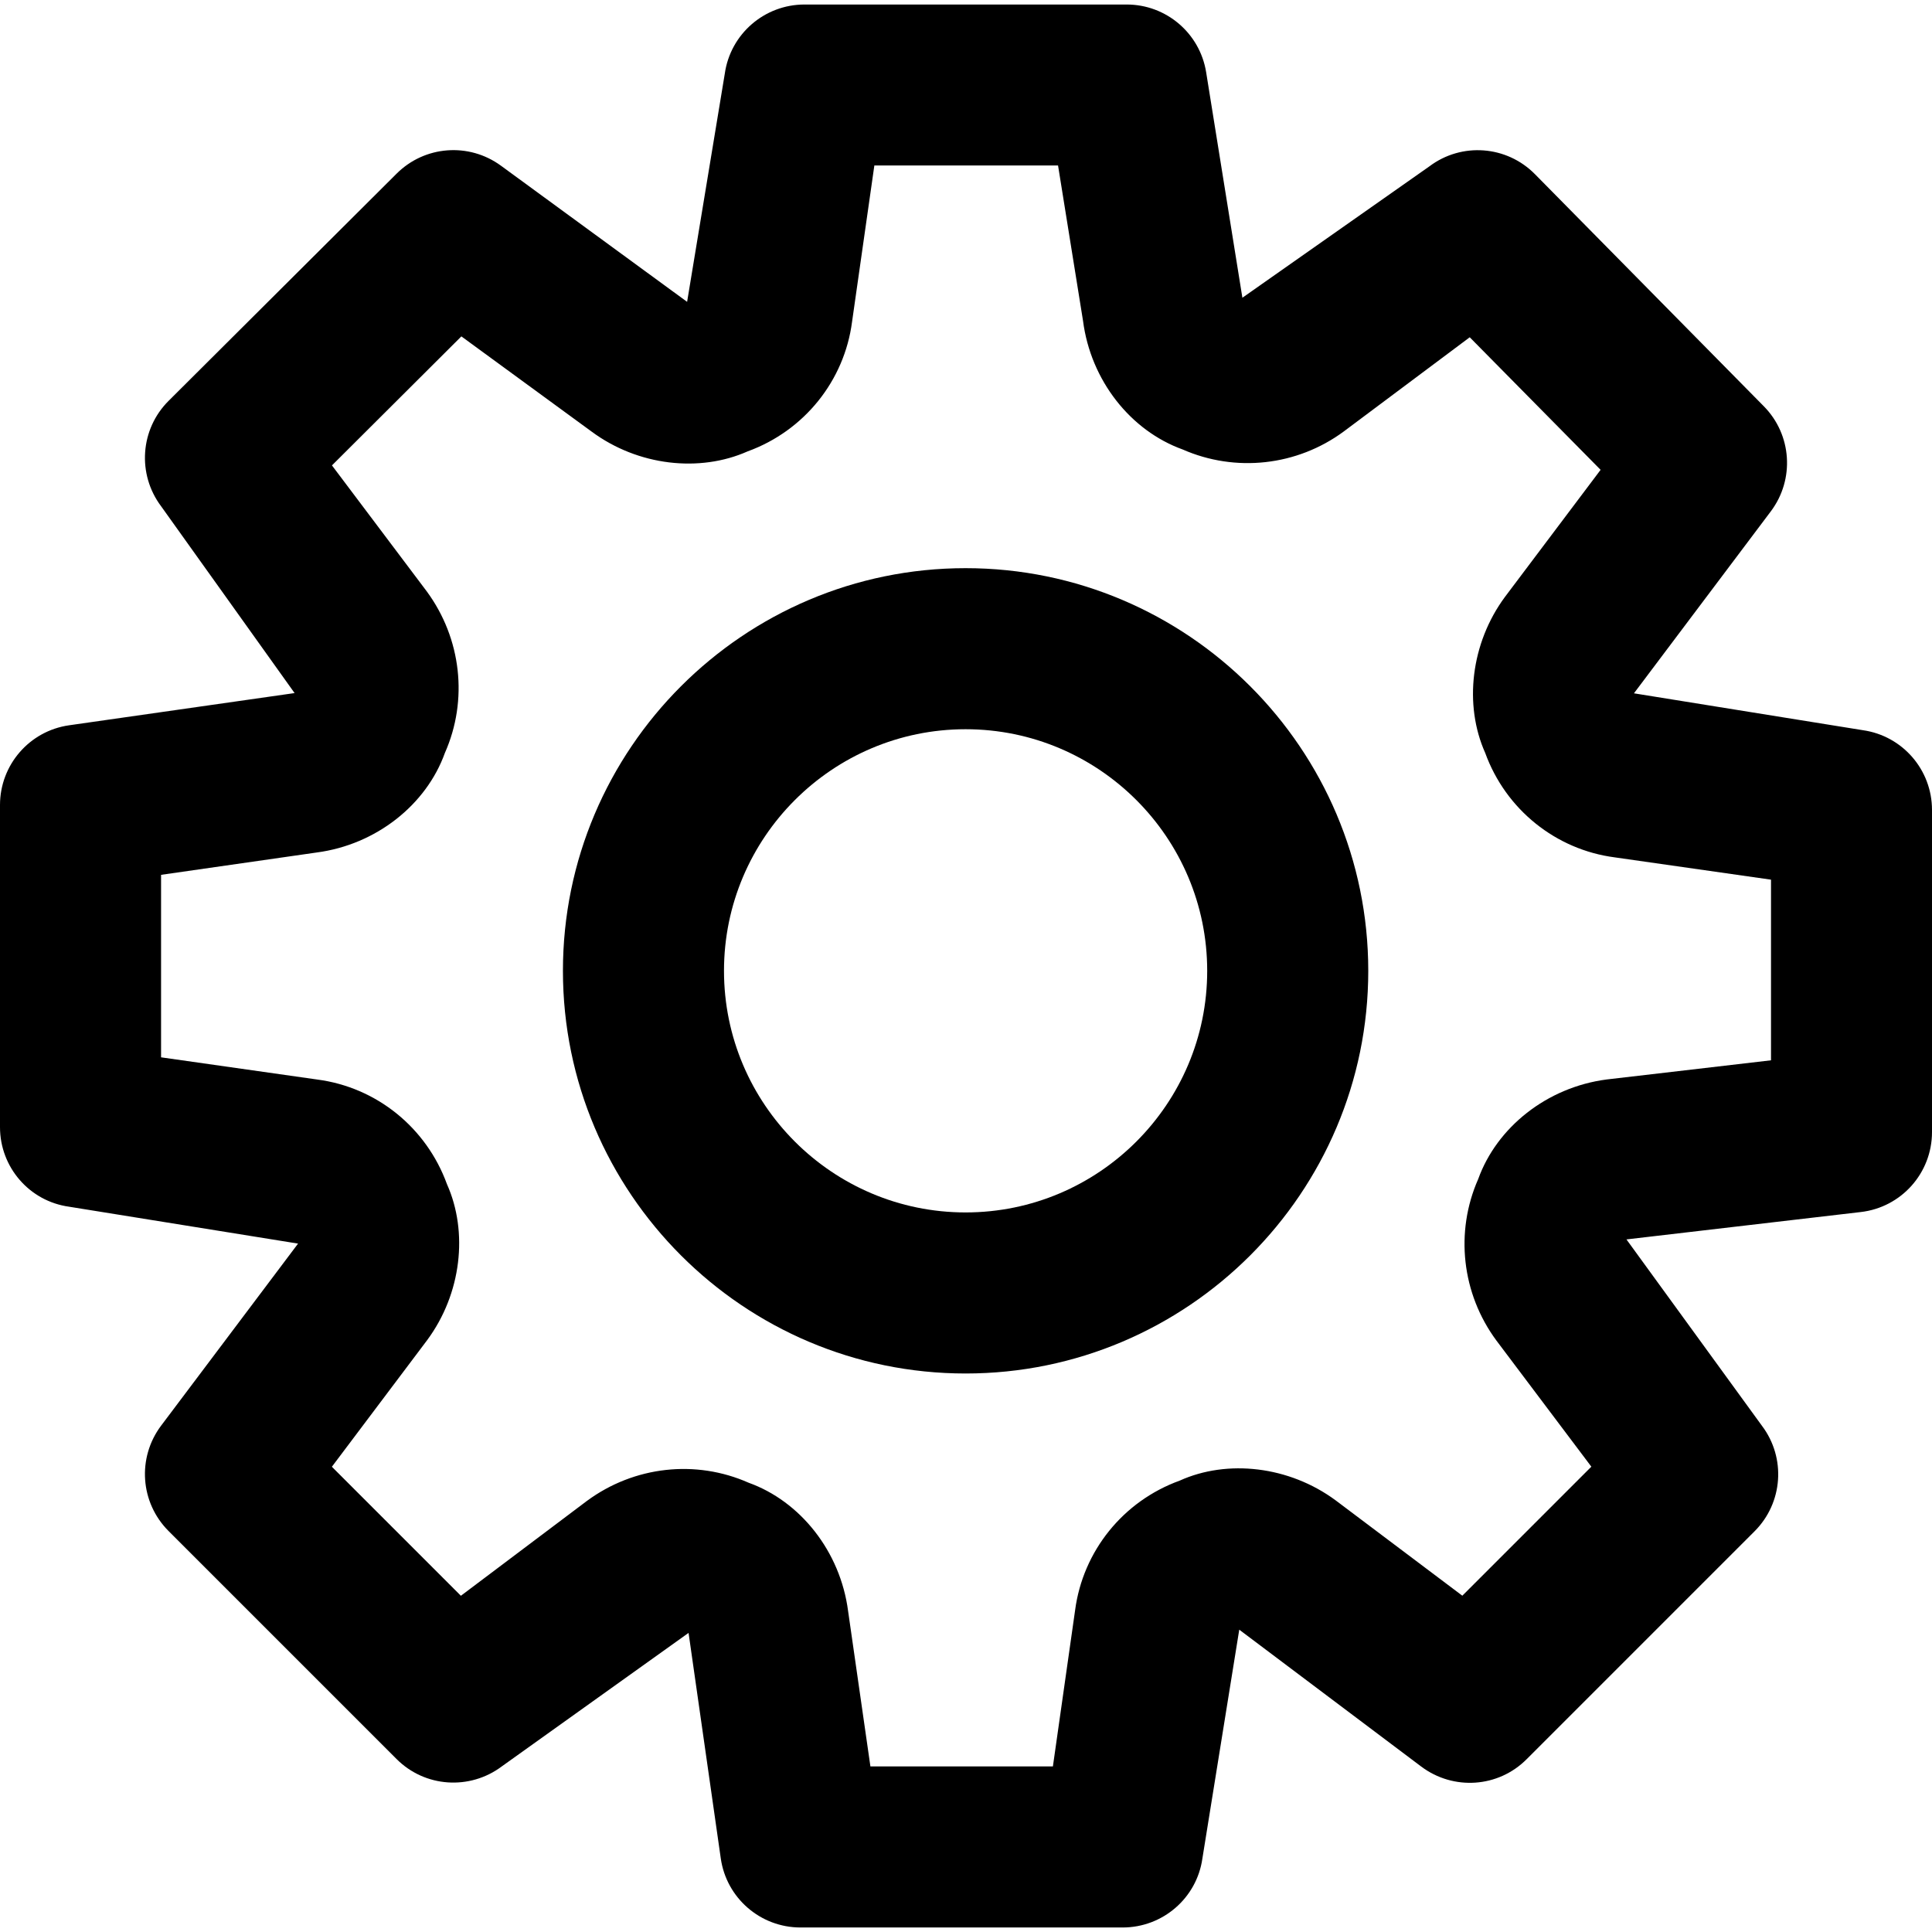
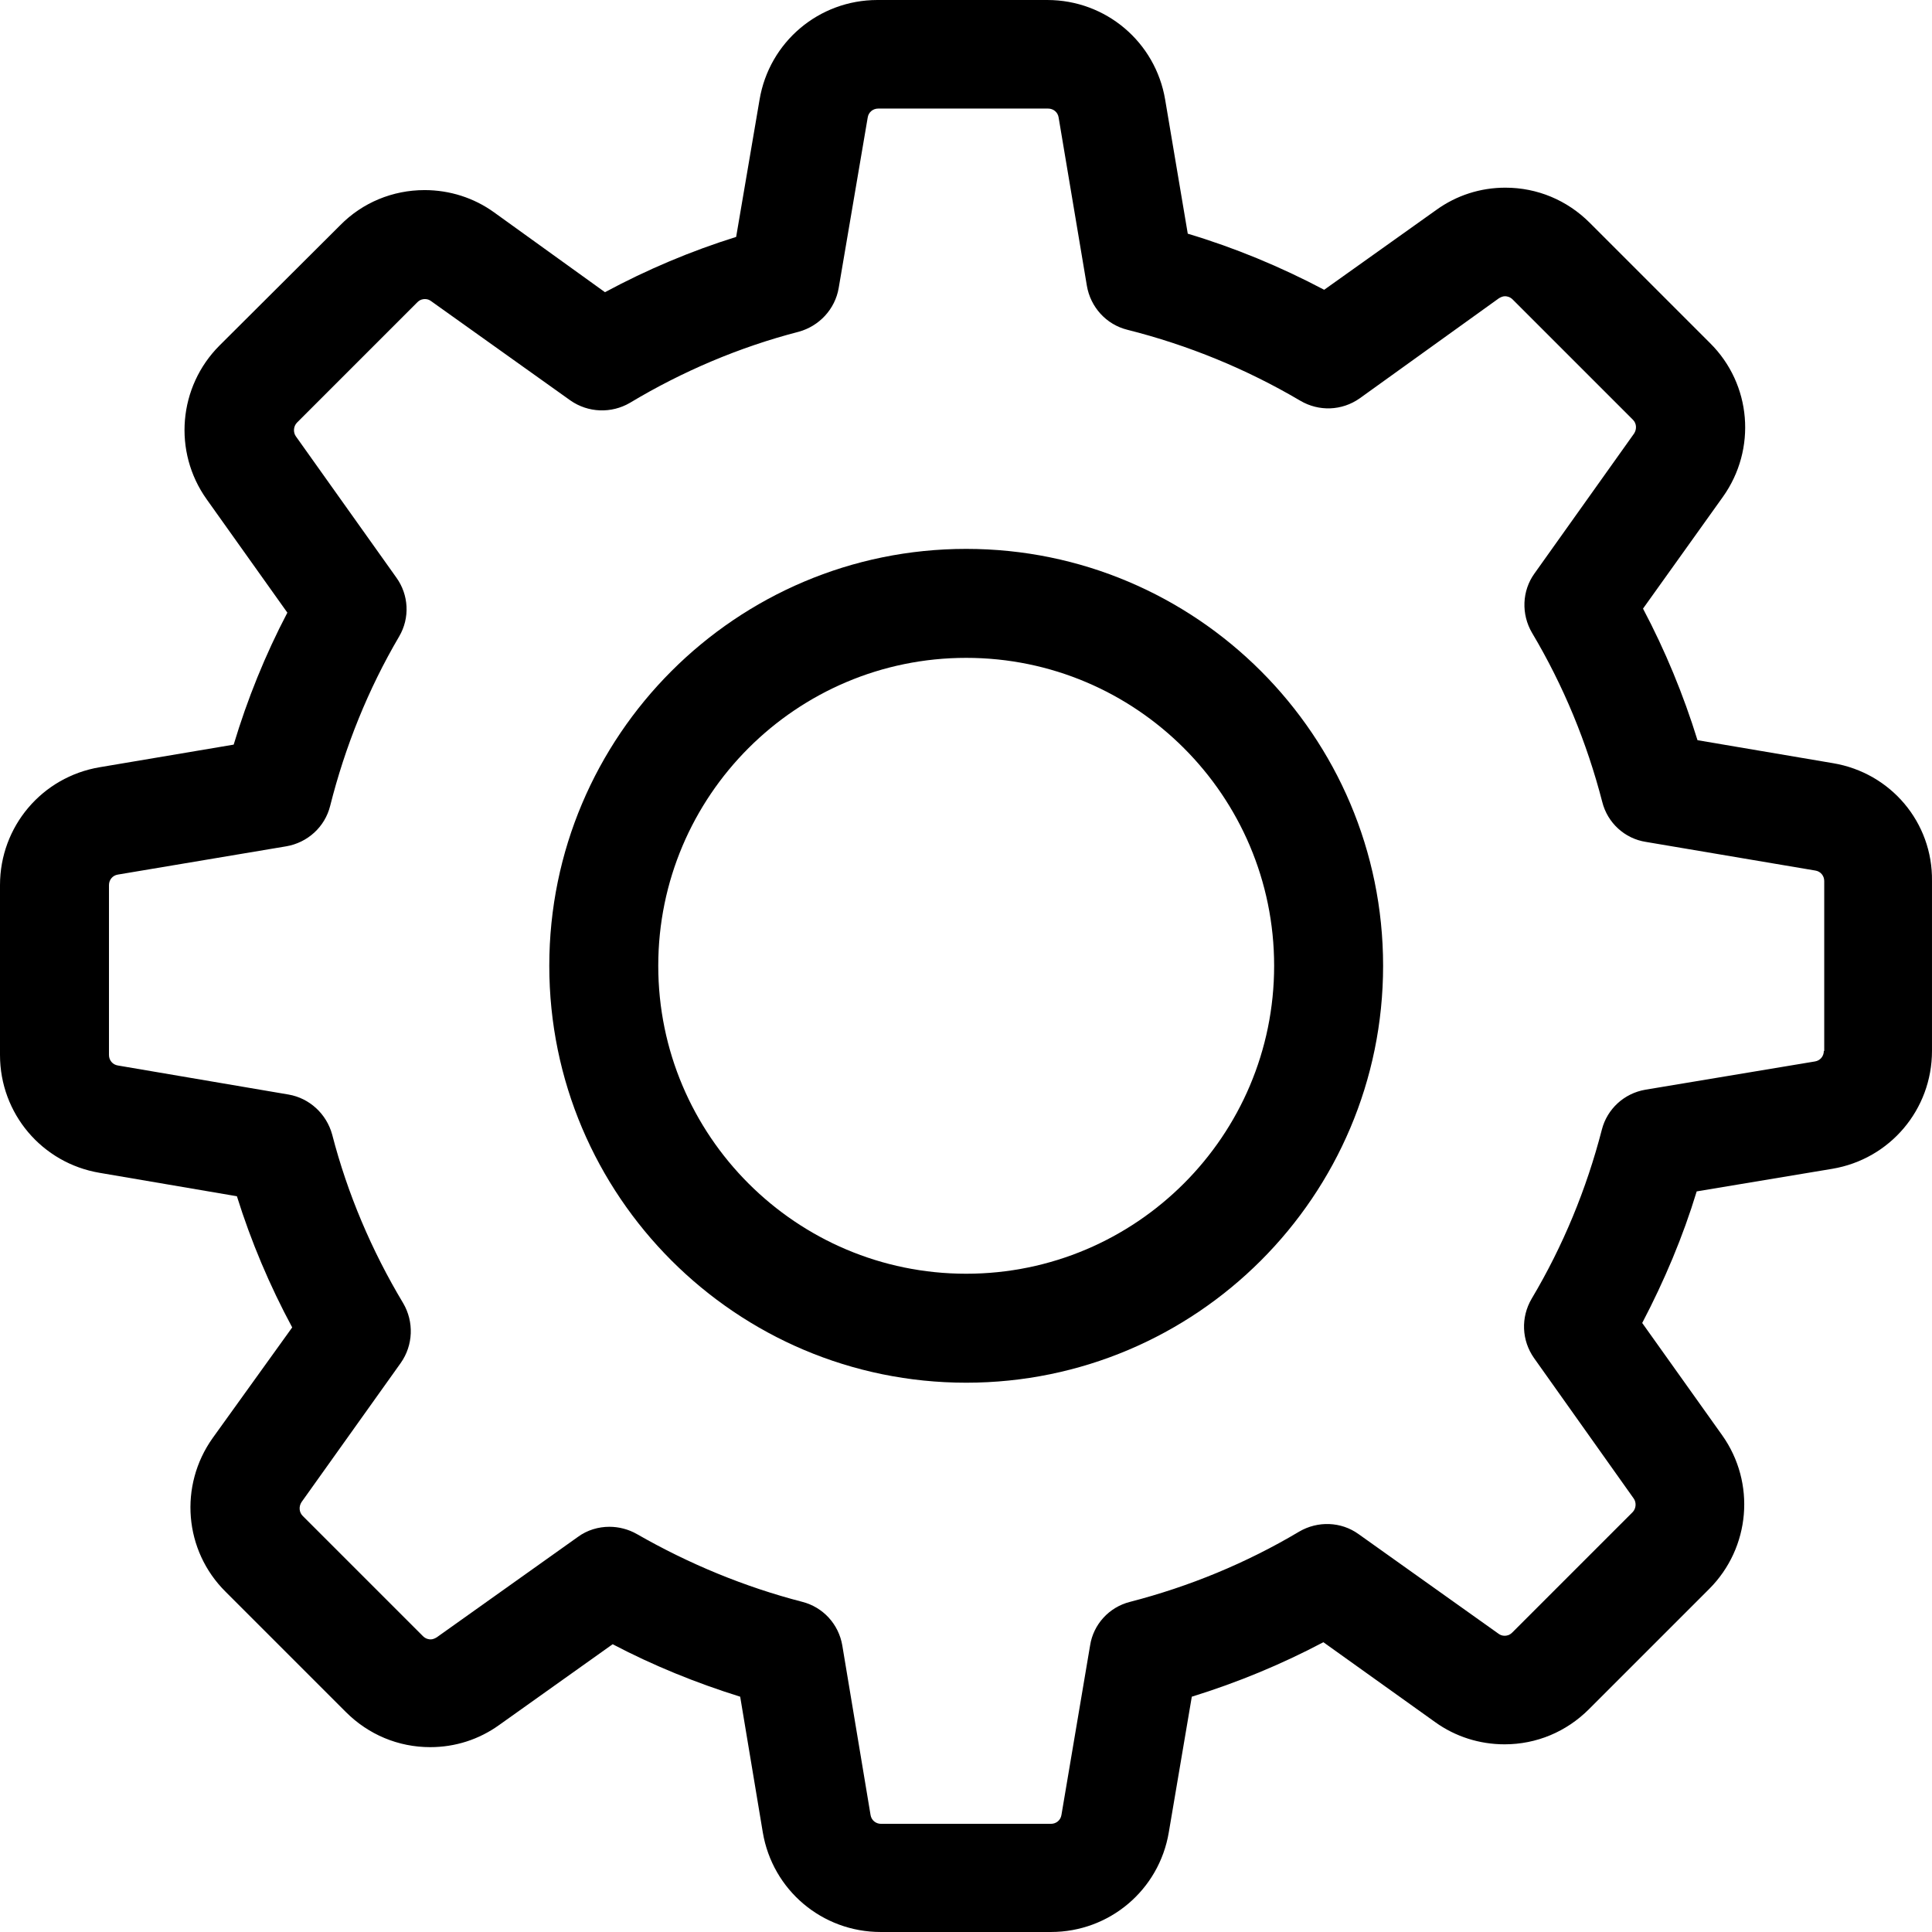
- <svg xmlns="http://www.w3.org/2000/svg" version="1.1" id="Capa_1" x="0px" y="0px" viewBox="0 0 512 512" style="enable-background:new 0 0 512 512;" xml:space="preserve">
+ <svg xmlns="http://www.w3.org/2000/svg" version="1.1" id="Capa_1" x="0px" y="0px" viewBox="0 0 478.703 478.703" style="enable-background:new 0 0 478.703 478.703;" xml:space="preserve">
  <g>
    <g>
-       <path d="M255.893,150.569c-58.841,0-106.711,47.871-106.711,106.711s47.871,106.711,106.711,106.711    s106.711-47.871,106.711-106.711S314.734,150.569,255.893,150.569z M255.893,321.307c-35.3,0-64.027-28.727-64.027-64.027    s28.727-64.027,64.027-64.027c35.321,0,64.027,28.727,64.027,64.027S291.193,321.307,255.893,321.307z" />
-     </g>
-   </g>
-   <g>
-     <g>
-       <path d="M493.688,193.51l-60.676-9.775l36.282-48.233c6.36-8.473,5.57-20.296-1.857-27.83l-60.633-61.487    c-7.513-7.641-19.464-8.516-27.98-2.113l-49.578,34.831l-9.604-59.758c-1.665-10.351-10.586-17.949-21.065-17.949h-85.369    c-10.628,0-19.635,7.811-21.129,18.312l-9.988,60.484L132.77,43.922c-8.516-6.232-20.232-5.336-27.681,2.113L44.691,106.22    c-7.555,7.512-8.388,19.443-1.985,27.958l35.364,49.493l-59.758,8.537C7.811,193.702,0,202.709,0,213.337v85.369    c0,10.628,7.811,19.635,18.312,21.086l60.676,9.775L42.706,377.8c-6.403,8.516-5.57,20.403,1.964,27.937l60.398,60.398    c7.534,7.576,19.443,8.345,27.937,1.963l49.471-35.364l8.537,59.758c1.494,10.5,10.5,18.312,21.129,18.312h85.369    c10.628,0,19.635-7.79,21.129-18.248l9.775-60.676l48.233,36.282c8.537,6.403,20.424,5.592,27.937-1.963l60.398-60.398    c7.534-7.534,8.366-19.443,1.963-27.937l-35.919-49.407l62.106-7.256C503.89,319.963,512,310.85,512,300.008v-85.369    C512,204.01,504.189,195.004,493.688,193.51z M469.337,280.992l-43.559,5.079c-15.857,2.07-29.111,12.699-34.041,26.4    c-6.189,14-4.375,30.37,4.845,42.813l25.141,33.401l-34.19,34.19l-33.55-25.248c-12.357-9.134-28.727-10.949-41.34-5.25    c-15.025,5.442-25.653,18.696-27.724,34.318l-5.89,41.425h-48.362l-5.912-41.169c-2.07-15.857-12.699-29.111-26.379-34.019    c-13.979-6.189-30.306-4.418-42.834,4.823l-33.401,25.141l-34.19-34.19l25.248-33.55c9.113-12.314,10.927-28.663,5.25-41.34    c-5.464-15.025-18.696-25.675-34.34-27.724l-41.425-5.89v-48.362l41.19-5.912c15.857-2.07,29.111-12.699,34.02-26.379    c6.211-14,4.396-30.327-4.802-42.834l-25.12-33.379l34.297-34.19l34.51,25.227c12.336,9.134,28.663,10.885,41.34,5.25    c15.046-5.464,25.653-18.76,27.681-34.318l5.912-41.447h48.682l6.616,41.148c2.049,15.879,12.656,29.153,26.4,34.105    c13.979,6.147,30.327,4.396,42.748-4.802l33.337-24.928l34.681,35.129l-25.333,33.657c-9.113,12.315-10.927,28.663-5.25,41.361    c5.464,15.046,18.76,25.653,34.318,27.681l41.425,5.912V280.992z" />
+       <path d="M454.2,189.101l-33.6-5.7c-3.5-11.3-8-22.2-13.5-32.6l19.8-27.7c8.4-11.8,7.1-27.9-3.2-38.1l-29.8-29.8    c-5.6-5.6-13-8.7-20.9-8.7c-6.2,0-12.1,1.9-17.1,5.5l-27.8,19.8c-10.8-5.7-22.1-10.4-33.8-13.9l-5.6-33.2    c-2.4-14.3-14.7-24.7-29.2-24.7h-42.1c-14.5,0-26.8,10.4-29.2,24.7l-5.8,34c-11.2,3.5-22.1,8.1-32.5,13.7l-27.5-19.8    c-5-3.6-11-5.5-17.2-5.5c-7.9,0-15.4,3.1-20.9,8.7l-29.9,29.8c-10.2,10.2-11.6,26.3-3.2,38.1l20,28.1    c-5.5,10.5-9.9,21.4-13.3,32.7l-33.2,5.6c-14.3,2.4-24.7,14.7-24.7,29.2v42.1c0,14.5,10.4,26.8,24.7,29.2l34,5.8    c3.5,11.2,8.1,22.1,13.7,32.5l-19.7,27.4c-8.4,11.8-7.1,27.9,3.2,38.1l29.8,29.8c5.6,5.6,13,8.7,20.9,8.7c6.2,0,12.1-1.9,17.1-5.5    l28.1-20c10.1,5.3,20.7,9.6,31.6,13l5.6,33.6c2.4,14.3,14.7,24.7,29.2,24.7h42.2c14.5,0,26.8-10.4,29.2-24.7l5.7-33.6    c11.3-3.5,22.2-8,32.6-13.5l27.7,19.8c5,3.6,11,5.5,17.2,5.5l0,0c7.9,0,15.3-3.1,20.9-8.7l29.8-29.8c10.2-10.2,11.6-26.3,3.2-38.1    l-19.8-27.8c5.5-10.5,10.1-21.4,13.5-32.6l33.6-5.6c14.3-2.4,24.7-14.7,24.7-29.2v-42.1    C478.9,203.801,468.5,191.501,454.2,189.101z M451.9,260.401c0,1.3-0.9,2.4-2.2,2.6l-42,7c-5.3,0.9-9.5,4.8-10.8,9.9    c-3.8,14.7-9.6,28.8-17.4,41.9c-2.7,4.6-2.5,10.3,0.6,14.7l24.7,34.8c0.7,1,0.6,2.5-0.3,3.4l-29.8,29.8c-0.7,0.7-1.4,0.8-1.9,0.8    c-0.6,0-1.1-0.2-1.5-0.5l-34.7-24.7c-4.3-3.1-10.1-3.3-14.7-0.6c-13.1,7.8-27.2,13.6-41.9,17.4c-5.2,1.3-9.1,5.6-9.9,10.8l-7.1,42    c-0.2,1.3-1.3,2.2-2.6,2.2h-42.1c-1.3,0-2.4-0.9-2.6-2.2l-7-42c-0.9-5.3-4.8-9.5-9.9-10.8c-14.3-3.7-28.1-9.4-41-16.8    c-2.1-1.2-4.5-1.8-6.8-1.8c-2.7,0-5.5,0.8-7.8,2.5l-35,24.9c-0.5,0.3-1,0.5-1.5,0.5c-0.4,0-1.2-0.1-1.9-0.8l-29.8-29.8    c-0.9-0.9-1-2.3-0.3-3.4l24.6-34.5c3.1-4.4,3.3-10.2,0.6-14.8c-7.8-13-13.8-27.1-17.6-41.8c-1.4-5.1-5.6-9-10.8-9.9l-42.3-7.2    c-1.3-0.2-2.2-1.3-2.2-2.6v-42.1c0-1.3,0.9-2.4,2.2-2.6l41.7-7c5.3-0.9,9.6-4.8,10.9-10c3.7-14.7,9.4-28.9,17.1-42    c2.7-4.6,2.4-10.3-0.7-14.6l-24.9-35c-0.7-1-0.6-2.5,0.3-3.4l29.8-29.8c0.7-0.7,1.4-0.8,1.9-0.8c0.6,0,1.1,0.2,1.5,0.5l34.5,24.6    c4.4,3.1,10.2,3.3,14.8,0.6c13-7.8,27.1-13.8,41.8-17.6c5.1-1.4,9-5.6,9.9-10.8l7.2-42.3c0.2-1.3,1.3-2.2,2.6-2.2h42.1    c1.3,0,2.4,0.9,2.6,2.2l7,41.7c0.9,5.3,4.8,9.6,10,10.9c15.1,3.8,29.5,9.7,42.9,17.6c4.6,2.7,10.3,2.5,14.7-0.6l34.5-24.8    c0.5-0.3,1-0.5,1.5-0.5c0.4,0,1.2,0.1,1.9,0.8l29.8,29.8c0.9,0.9,1,2.3,0.3,3.4l-24.7,34.7c-3.1,4.3-3.3,10.1-0.6,14.7    c7.8,13.1,13.6,27.2,17.4,41.9c1.3,5.2,5.6,9.1,10.8,9.9l42,7.1c1.3,0.2,2.2,1.3,2.2,2.6v42.1H451.9z" />
+       <path d="M239.4,136.001c-57,0-103.3,46.3-103.3,103.3s46.3,103.3,103.3,103.3s103.3-46.3,103.3-103.3S296.4,136.001,239.4,136.001    z M239.4,315.601c-42.1,0-76.3-34.2-76.3-76.3s34.2-76.3,76.3-76.3s76.3,34.2,76.3,76.3S281.5,315.601,239.4,315.601z" />
    </g>
  </g>
  <g>
</g>
  <g>
</g>
  <g>
</g>
  <g>
</g>
  <g>
</g>
  <g>
</g>
  <g>
</g>
  <g>
</g>
  <g>
</g>
  <g>
</g>
  <g>
</g>
  <g>
</g>
  <g>
</g>
  <g>
</g>
  <g>
</g>
</svg>
